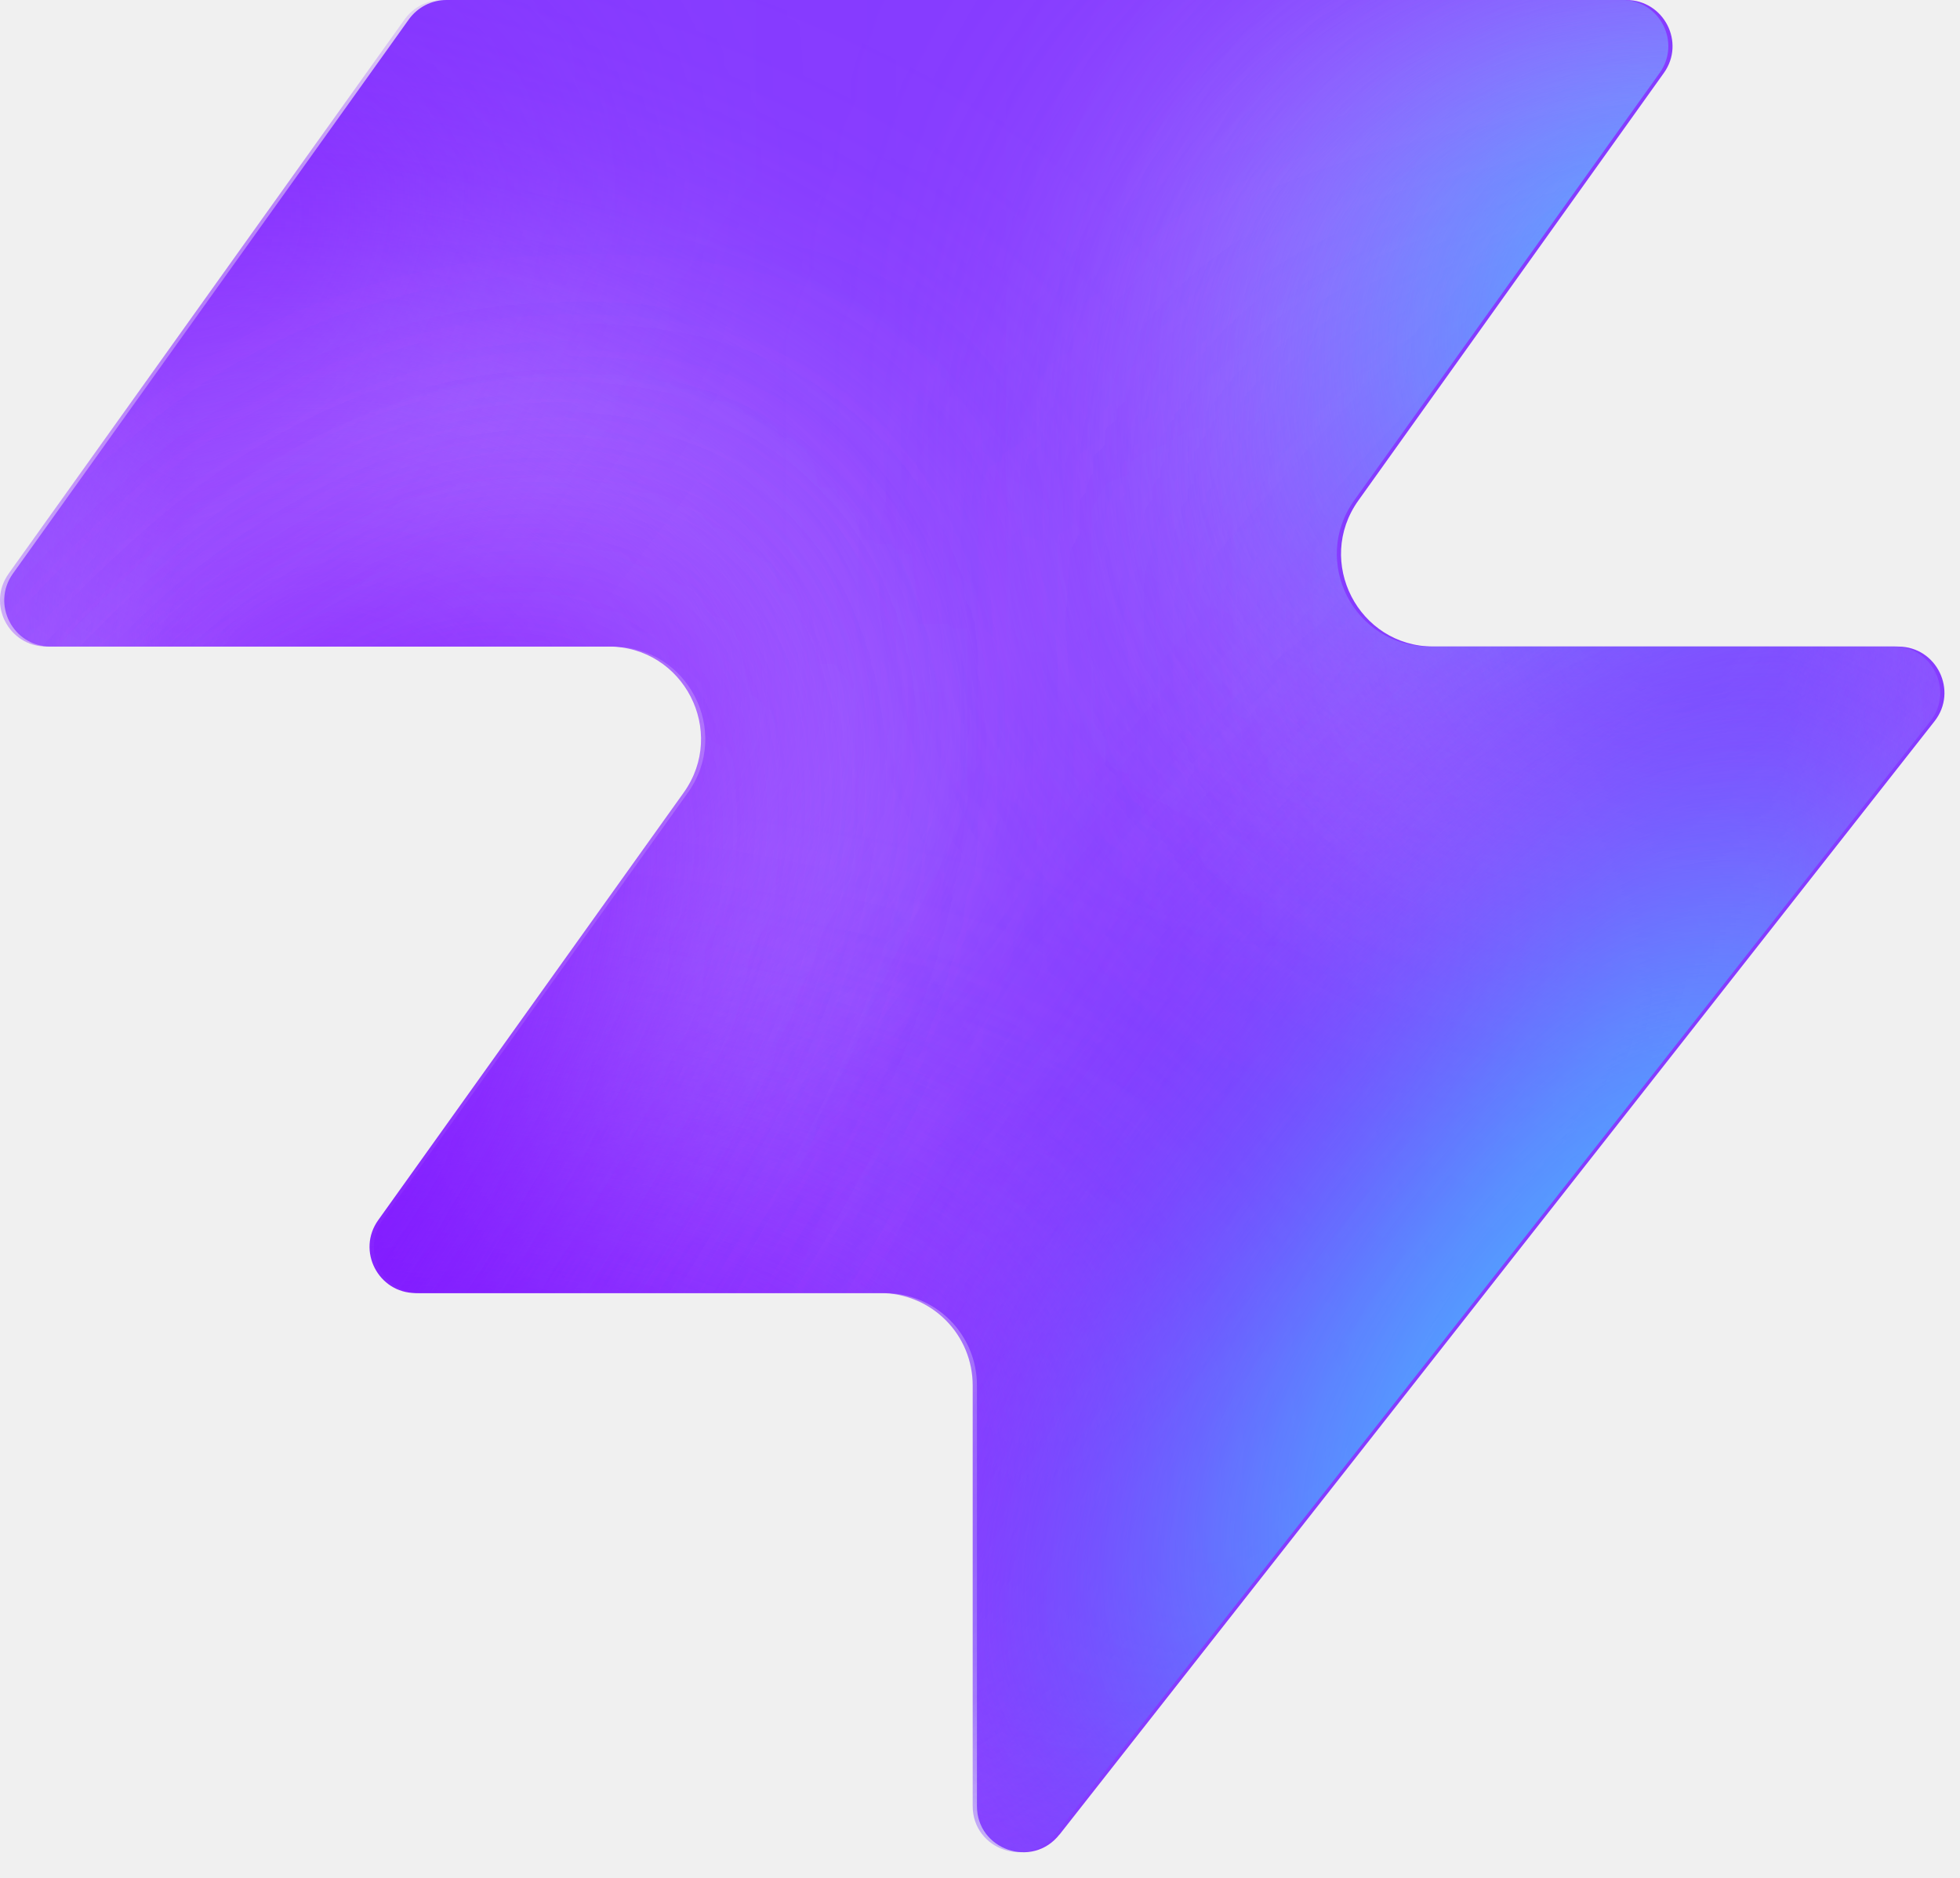
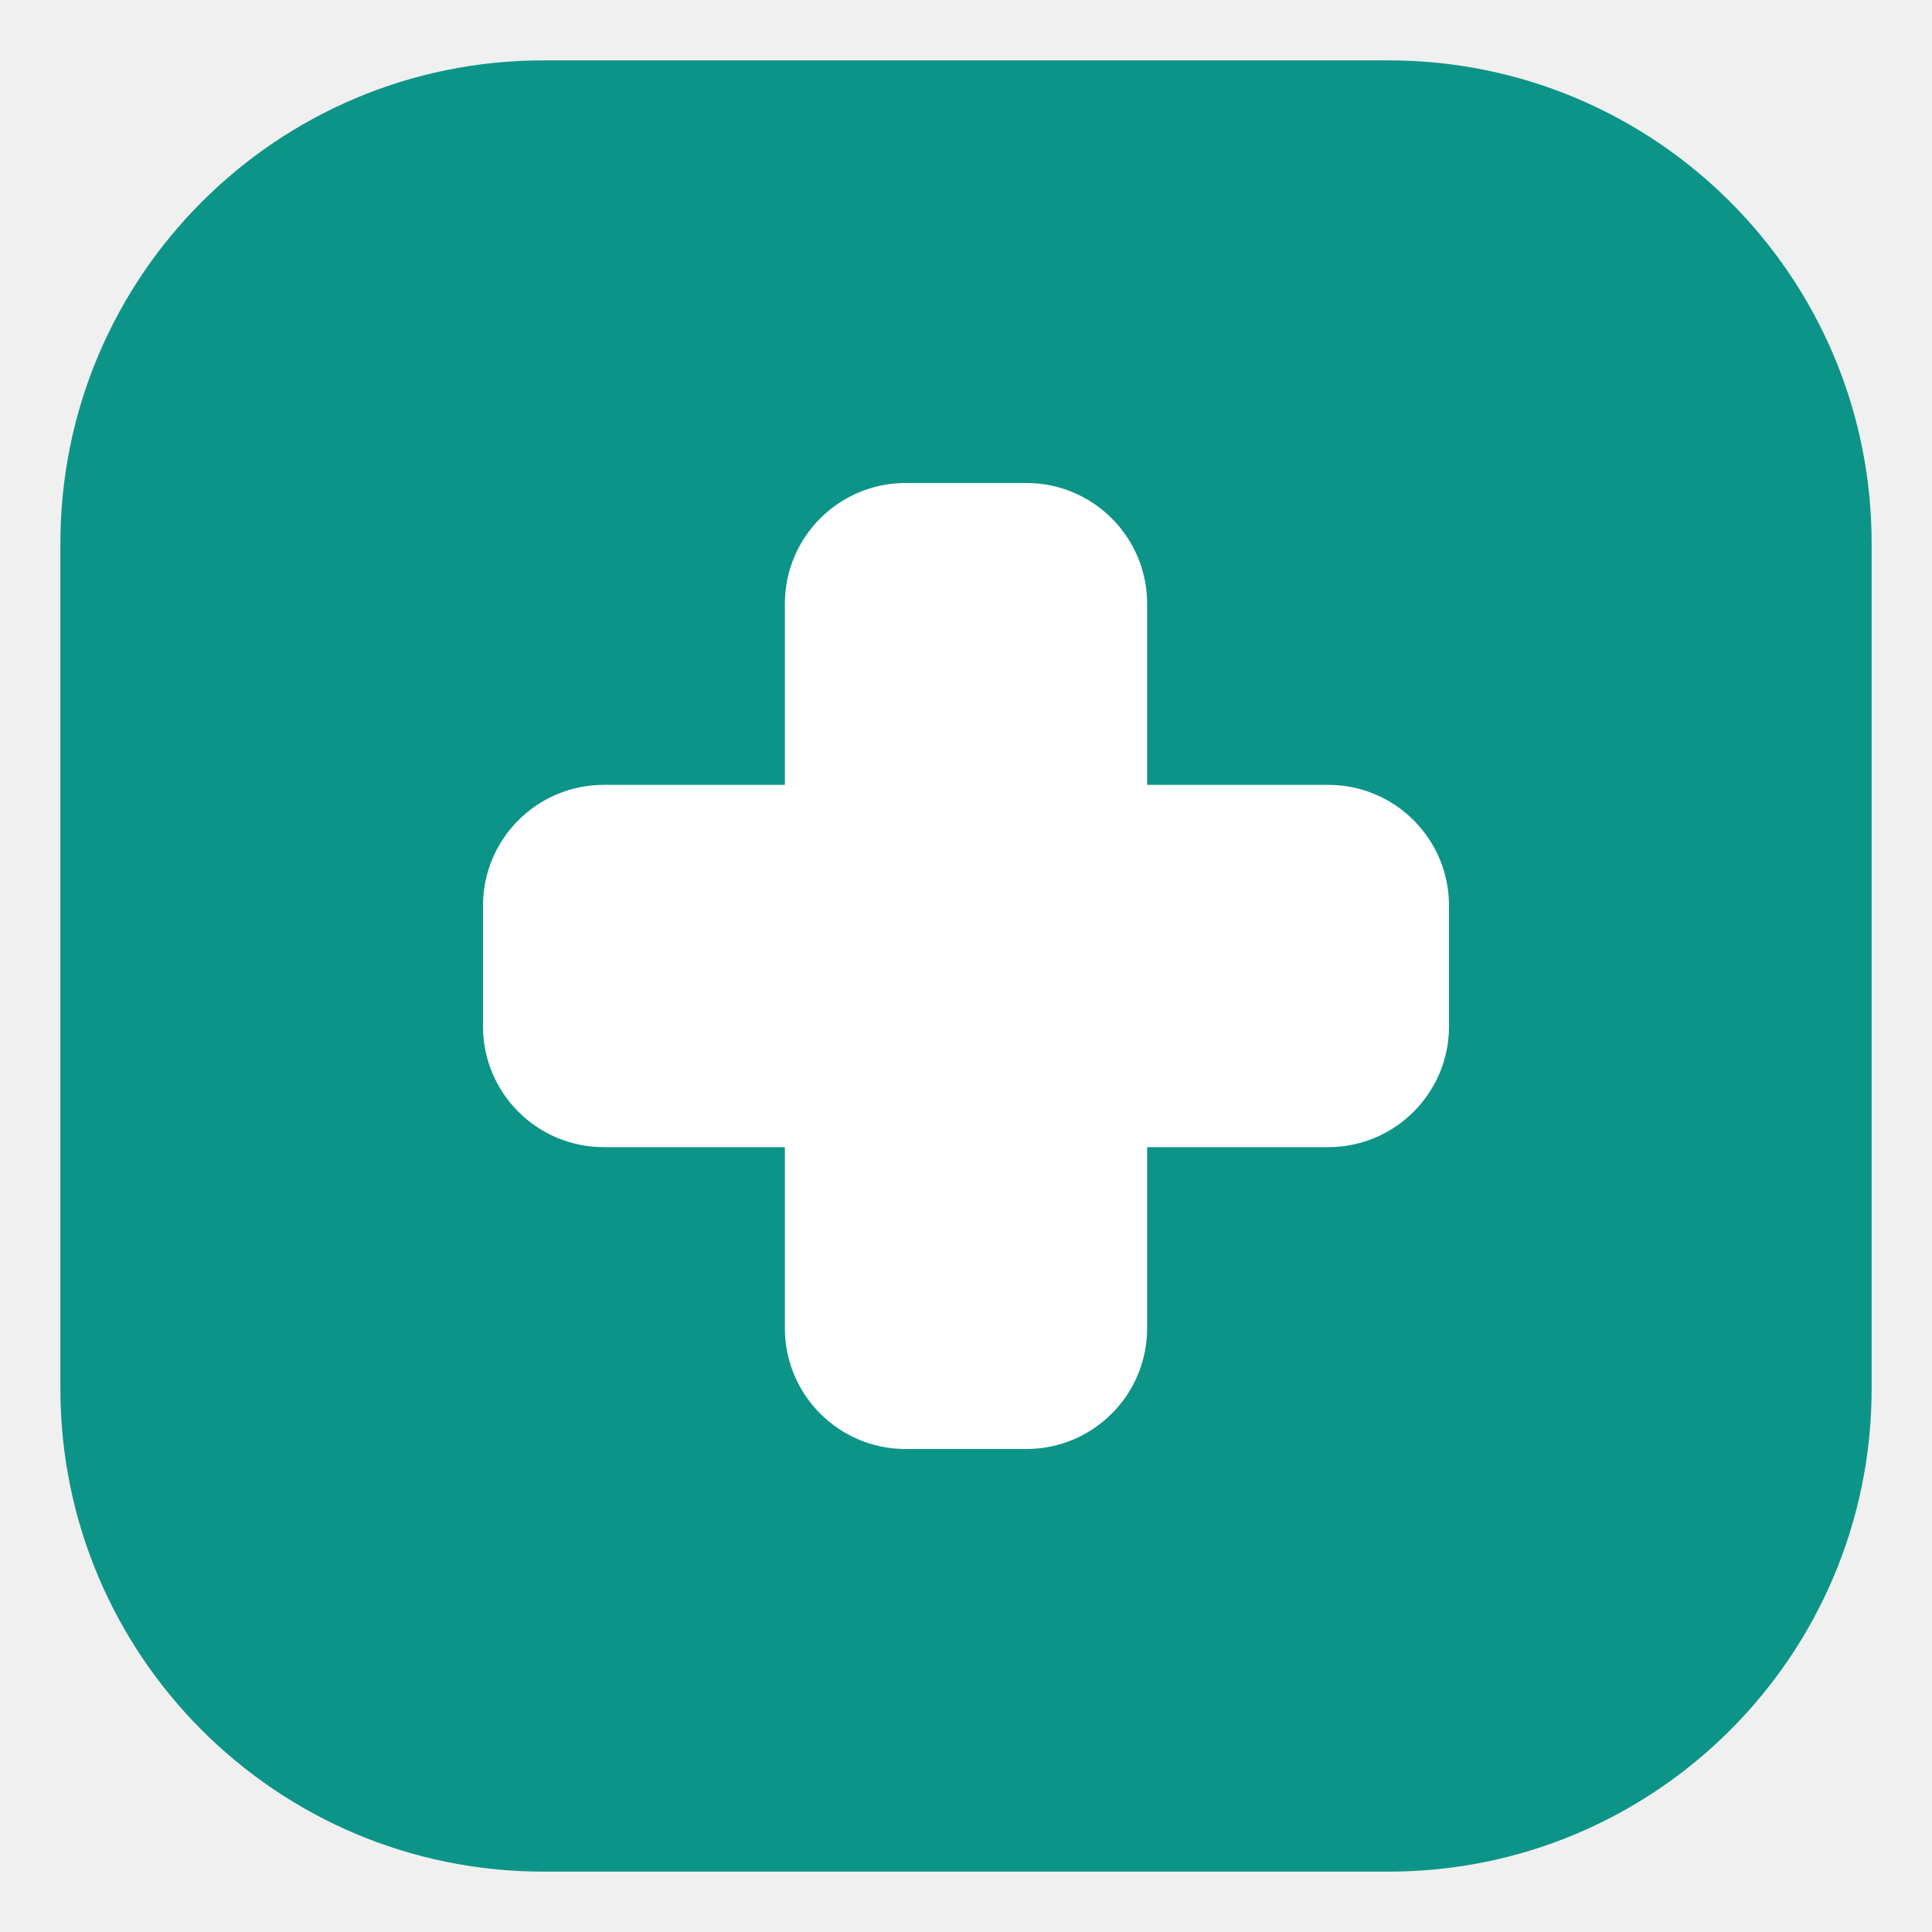
- <svg xmlns="http://www.w3.org/2000/svg" width="48" height="46" fill="none" viewBox="0 0 48 46">
-   <path fill="#863bff" d="M25.946 44.938c-.664.845-2.021.375-2.021-.698V33.937a2.26 2.26 0 0 0-2.262-2.262H10.287c-.92 0-1.456-1.04-.92-1.788l7.48-10.471c1.07-1.497 0-3.578-1.842-3.578H1.237c-.92 0-1.456-1.04-.92-1.788L10.013.474c.214-.297.556-.474.92-.474h28.894c.92 0 1.456 1.04.92 1.788l-7.48 10.471c-1.07 1.498 0 3.579 1.842 3.579h11.377c.943 0 1.473 1.088.89 1.83L25.947 44.94z" style="fill:#863bff;fill:color(display-p3 .525 .23 1);fill-opacity:1" />
-   <mask id="a" width="48" height="46" x="0" y="0" maskUnits="userSpaceOnUse" style="mask-type:alpha">
-     <path fill="#000" d="M25.842 44.938c-.664.844-2.021.375-2.021-.698V33.937a2.26 2.26 0 0 0-2.262-2.262H10.183c-.92 0-1.456-1.04-.92-1.788l7.48-10.471c1.07-1.498 0-3.579-1.842-3.579H1.133c-.92 0-1.456-1.04-.92-1.787L9.91.473c.214-.297.556-.474.92-.474h28.894c.92 0 1.456 1.04.92 1.788l-7.48 10.471c-1.07 1.498 0 3.578 1.842 3.578h11.377c.943 0 1.473 1.088.89 1.832L25.843 44.94z" style="fill:#000;fill-opacity:1" />
-   </mask>
-   <g mask="url(#a)">
-     <g filter="url(#b)">
-       <ellipse cx="5.508" cy="14.704" fill="#ede6ff" rx="5.508" ry="14.704" style="fill:#ede6ff;fill:color(display-p3 .927 .903 1);fill-opacity:1" transform="matrix(.00324 1 1 -.00324 -4.47 31.516)" />
-     </g>
-     <g filter="url(#c)">
-       <ellipse cx="10.399" cy="29.851" fill="#ede6ff" rx="10.399" ry="29.851" style="fill:#ede6ff;fill:color(display-p3 .927 .903 1);fill-opacity:1" transform="matrix(.00324 1 1 -.00324 -39.328 7.883)" />
-     </g>
-     <g filter="url(#d)">
-       <ellipse cx="5.508" cy="30.487" fill="#7e14ff" rx="5.508" ry="30.487" style="fill:#7e14ff;fill:color(display-p3 .492 .077 1);fill-opacity:1" transform="rotate(89.814 -25.913 -14.639)scale(1 -1)" />
-     </g>
-     <g filter="url(#e)">
-       <ellipse cx="5.508" cy="30.599" fill="#7e14ff" rx="5.508" ry="30.599" style="fill:#7e14ff;fill:color(display-p3 .492 .077 1);fill-opacity:1" transform="rotate(89.814 -32.644 -3.334)scale(1 -1)" />
-     </g>
-     <g filter="url(#f)">
-       <ellipse cx="5.508" cy="30.599" fill="#7e14ff" rx="5.508" ry="30.599" style="fill:#7e14ff;fill:color(display-p3 .492 .077 1);fill-opacity:1" transform="matrix(.00324 1 1 -.00324 -34.34 30.47)" />
-     </g>
-     <g filter="url(#g)">
-       <ellipse cx="14.072" cy="22.078" fill="#ede6ff" rx="14.072" ry="22.078" style="fill:#ede6ff;fill:color(display-p3 .927 .903 1);fill-opacity:1" transform="rotate(93.35 24.506 48.493)scale(-1 1)" />
-     </g>
-     <g filter="url(#h)">
-       <ellipse cx="3.47" cy="21.501" fill="#7e14ff" rx="3.47" ry="21.501" style="fill:#7e14ff;fill:color(display-p3 .492 .077 1);fill-opacity:1" transform="rotate(89.009 28.708 47.59)scale(-1 1)" />
-     </g>
-     <g filter="url(#i)">
-       <ellipse cx="3.47" cy="21.501" fill="#7e14ff" rx="3.47" ry="21.501" style="fill:#7e14ff;fill:color(display-p3 .492 .077 1);fill-opacity:1" transform="rotate(89.009 28.708 47.59)scale(-1 1)" />
-     </g>
-     <g filter="url(#j)">
-       <ellipse cx=".387" cy="8.972" fill="#7e14ff" rx="4.407" ry="29.108" style="fill:#7e14ff;fill:color(display-p3 .492 .077 1);fill-opacity:1" transform="rotate(39.51 .387 8.972)" />
-     </g>
-     <g filter="url(#k)">
-       <ellipse cx="47.523" cy="-6.092" fill="#7e14ff" rx="4.407" ry="29.108" style="fill:#7e14ff;fill:color(display-p3 .492 .077 1);fill-opacity:1" transform="rotate(37.892 47.523 -6.092)" />
-     </g>
-     <g filter="url(#l)">
-       <ellipse cx="41.412" cy="6.333" fill="#47bfff" rx="5.971" ry="9.665" style="fill:#47bfff;fill:color(display-p3 .28 .748 1);fill-opacity:1" transform="rotate(37.892 41.412 6.333)" />
-     </g>
-     <g filter="url(#m)">
-       <ellipse cx="-1.879" cy="38.332" fill="#7e14ff" rx="4.407" ry="29.108" style="fill:#7e14ff;fill:color(display-p3 .492 .077 1);fill-opacity:1" transform="rotate(37.892 -1.88 38.332)" />
-     </g>
-     <g filter="url(#n)">
-       <ellipse cx="-1.879" cy="38.332" fill="#7e14ff" rx="4.407" ry="29.108" style="fill:#7e14ff;fill:color(display-p3 .492 .077 1);fill-opacity:1" transform="rotate(37.892 -1.88 38.332)" />
-     </g>
-     <g filter="url(#o)">
-       <ellipse cx="35.651" cy="29.907" fill="#7e14ff" rx="4.407" ry="29.108" style="fill:#7e14ff;fill:color(display-p3 .492 .077 1);fill-opacity:1" transform="rotate(37.892 35.651 29.907)" />
-     </g>
-     <g filter="url(#p)">
-       <ellipse cx="38.418" cy="32.4" fill="#47bfff" rx="5.971" ry="15.297" style="fill:#47bfff;fill:color(display-p3 .28 .748 1);fill-opacity:1" transform="rotate(37.892 38.418 32.4)" />
-     </g>
-   </g>
-   <defs>
-     <filter id="b" width="60.045" height="41.654" x="-19.77" y="16.149" color-interpolation-filters="sRGB" filterUnits="userSpaceOnUse">
-       <feFlood flood-opacity="0" result="BackgroundImageFix" />
-       <feBlend in="SourceGraphic" in2="BackgroundImageFix" result="shape" />
-       <feGaussianBlur result="effect1_foregroundBlur_2002_17158" stdDeviation="7.659" />
-     </filter>
-     <filter id="c" width="90.34" height="51.437" x="-54.613" y="-7.533" color-interpolation-filters="sRGB" filterUnits="userSpaceOnUse">
-       <feFlood flood-opacity="0" result="BackgroundImageFix" />
-       <feBlend in="SourceGraphic" in2="BackgroundImageFix" result="shape" />
-       <feGaussianBlur result="effect1_foregroundBlur_2002_17158" stdDeviation="7.659" />
-     </filter>
-     <filter id="d" width="79.355" height="29.4" x="-49.64" y="2.03" color-interpolation-filters="sRGB" filterUnits="userSpaceOnUse">
-       <feFlood flood-opacity="0" result="BackgroundImageFix" />
-       <feBlend in="SourceGraphic" in2="BackgroundImageFix" result="shape" />
-       <feGaussianBlur result="effect1_foregroundBlur_2002_17158" stdDeviation="4.596" />
-     </filter>
-     <filter id="e" width="79.579" height="29.4" x="-45.045" y="20.029" color-interpolation-filters="sRGB" filterUnits="userSpaceOnUse">
-       <feFlood flood-opacity="0" result="BackgroundImageFix" />
-       <feBlend in="SourceGraphic" in2="BackgroundImageFix" result="shape" />
-       <feGaussianBlur result="effect1_foregroundBlur_2002_17158" stdDeviation="4.596" />
-     </filter>
-     <filter id="f" width="79.579" height="29.4" x="-43.513" y="21.178" color-interpolation-filters="sRGB" filterUnits="userSpaceOnUse">
-       <feFlood flood-opacity="0" result="BackgroundImageFix" />
-       <feBlend in="SourceGraphic" in2="BackgroundImageFix" result="shape" />
-       <feGaussianBlur result="effect1_foregroundBlur_2002_17158" stdDeviation="4.596" />
-     </filter>
-     <filter id="g" width="74.749" height="58.852" x="15.756" y="-17.901" color-interpolation-filters="sRGB" filterUnits="userSpaceOnUse">
-       <feFlood flood-opacity="0" result="BackgroundImageFix" />
-       <feBlend in="SourceGraphic" in2="BackgroundImageFix" result="shape" />
-       <feGaussianBlur result="effect1_foregroundBlur_2002_17158" stdDeviation="7.659" />
-     </filter>
-     <filter id="h" width="61.377" height="25.362" x="23.548" y="2.284" color-interpolation-filters="sRGB" filterUnits="userSpaceOnUse">
-       <feFlood flood-opacity="0" result="BackgroundImageFix" />
-       <feBlend in="SourceGraphic" in2="BackgroundImageFix" result="shape" />
-       <feGaussianBlur result="effect1_foregroundBlur_2002_17158" stdDeviation="4.596" />
-     </filter>
-     <filter id="i" width="61.377" height="25.362" x="23.548" y="2.284" color-interpolation-filters="sRGB" filterUnits="userSpaceOnUse">
-       <feFlood flood-opacity="0" result="BackgroundImageFix" />
-       <feBlend in="SourceGraphic" in2="BackgroundImageFix" result="shape" />
-       <feGaussianBlur result="effect1_foregroundBlur_2002_17158" stdDeviation="4.596" />
-     </filter>
-     <filter id="j" width="56.045" height="63.649" x="-27.636" y="-22.853" color-interpolation-filters="sRGB" filterUnits="userSpaceOnUse">
-       <feFlood flood-opacity="0" result="BackgroundImageFix" />
-       <feBlend in="SourceGraphic" in2="BackgroundImageFix" result="shape" />
-       <feGaussianBlur result="effect1_foregroundBlur_2002_17158" stdDeviation="4.596" />
-     </filter>
-     <filter id="k" width="54.814" height="64.646" x="20.116" y="-38.415" color-interpolation-filters="sRGB" filterUnits="userSpaceOnUse">
-       <feFlood flood-opacity="0" result="BackgroundImageFix" />
-       <feBlend in="SourceGraphic" in2="BackgroundImageFix" result="shape" />
-       <feGaussianBlur result="effect1_foregroundBlur_2002_17158" stdDeviation="4.596" />
-     </filter>
-     <filter id="l" width="33.541" height="35.313" x="24.641" y="-11.323" color-interpolation-filters="sRGB" filterUnits="userSpaceOnUse">
-       <feFlood flood-opacity="0" result="BackgroundImageFix" />
-       <feBlend in="SourceGraphic" in2="BackgroundImageFix" result="shape" />
-       <feGaussianBlur result="effect1_foregroundBlur_2002_17158" stdDeviation="4.596" />
-     </filter>
-     <filter id="m" width="54.814" height="64.646" x="-29.286" y="6.009" color-interpolation-filters="sRGB" filterUnits="userSpaceOnUse">
-       <feFlood flood-opacity="0" result="BackgroundImageFix" />
-       <feBlend in="SourceGraphic" in2="BackgroundImageFix" result="shape" />
-       <feGaussianBlur result="effect1_foregroundBlur_2002_17158" stdDeviation="4.596" />
-     </filter>
-     <filter id="n" width="54.814" height="64.646" x="-29.286" y="6.009" color-interpolation-filters="sRGB" filterUnits="userSpaceOnUse">
-       <feFlood flood-opacity="0" result="BackgroundImageFix" />
-       <feBlend in="SourceGraphic" in2="BackgroundImageFix" result="shape" />
-       <feGaussianBlur result="effect1_foregroundBlur_2002_17158" stdDeviation="4.596" />
-     </filter>
-     <filter id="o" width="54.814" height="64.646" x="8.244" y="-2.416" color-interpolation-filters="sRGB" filterUnits="userSpaceOnUse">
-       <feFlood flood-opacity="0" result="BackgroundImageFix" />
-       <feBlend in="SourceGraphic" in2="BackgroundImageFix" result="shape" />
-       <feGaussianBlur result="effect1_foregroundBlur_2002_17158" stdDeviation="4.596" />
-     </filter>
-     <filter id="p" width="39.409" height="43.623" x="18.713" y="10.588" color-interpolation-filters="sRGB" filterUnits="userSpaceOnUse">
-       <feFlood flood-opacity="0" result="BackgroundImageFix" />
-       <feBlend in="SourceGraphic" in2="BackgroundImageFix" result="shape" />
-       <feGaussianBlur result="effect1_foregroundBlur_2002_17158" stdDeviation="4.596" />
-     </filter>
-   </defs>
+ <svg xmlns="http://www.w3.org/2000/svg" viewBox="0 0 32 32" width="32" height="32">
+   <rect x="1" y="1" width="30" height="30" rx="8" fill="#0d9488" />
+   <rect x="13" y="8" width="6" height="16" rx="2" fill="#fff" />
+   <rect x="8" y="13" width="16" height="6" rx="2" fill="#fff" />
</svg>
